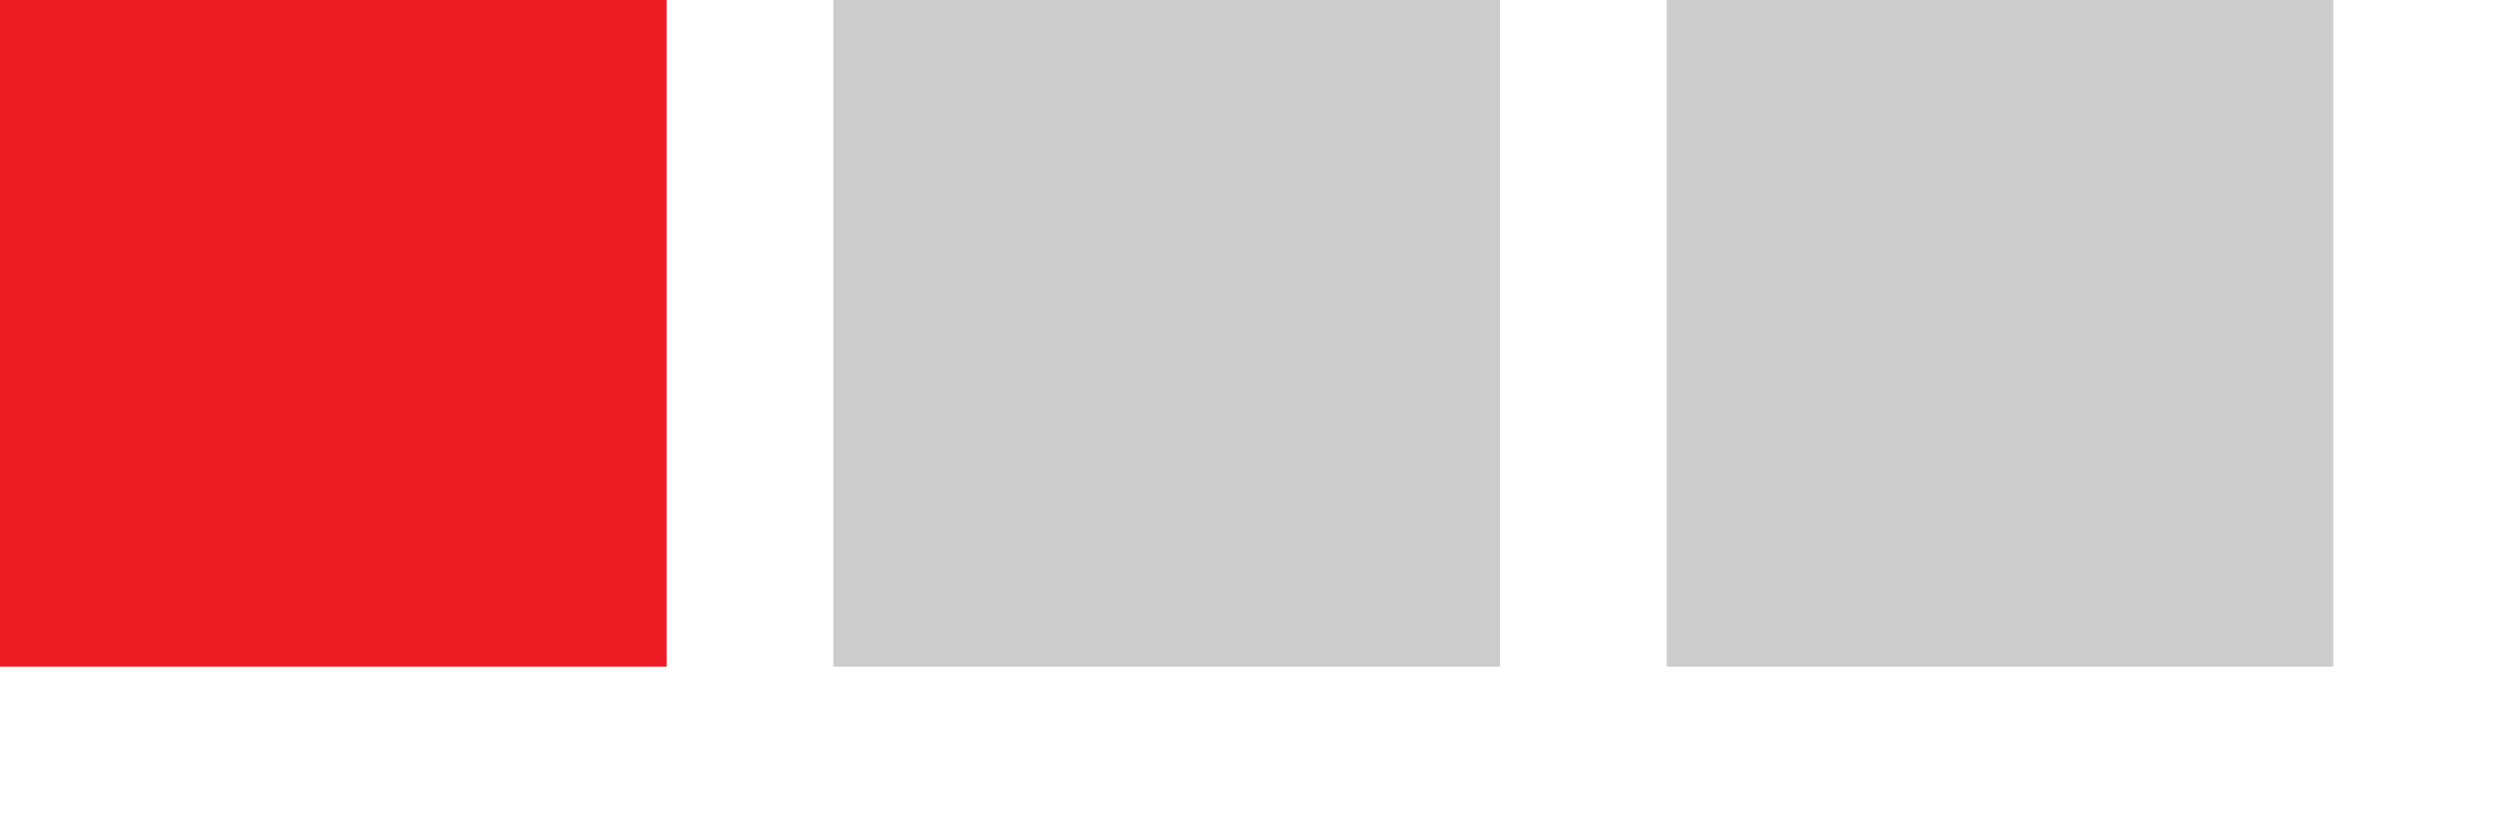
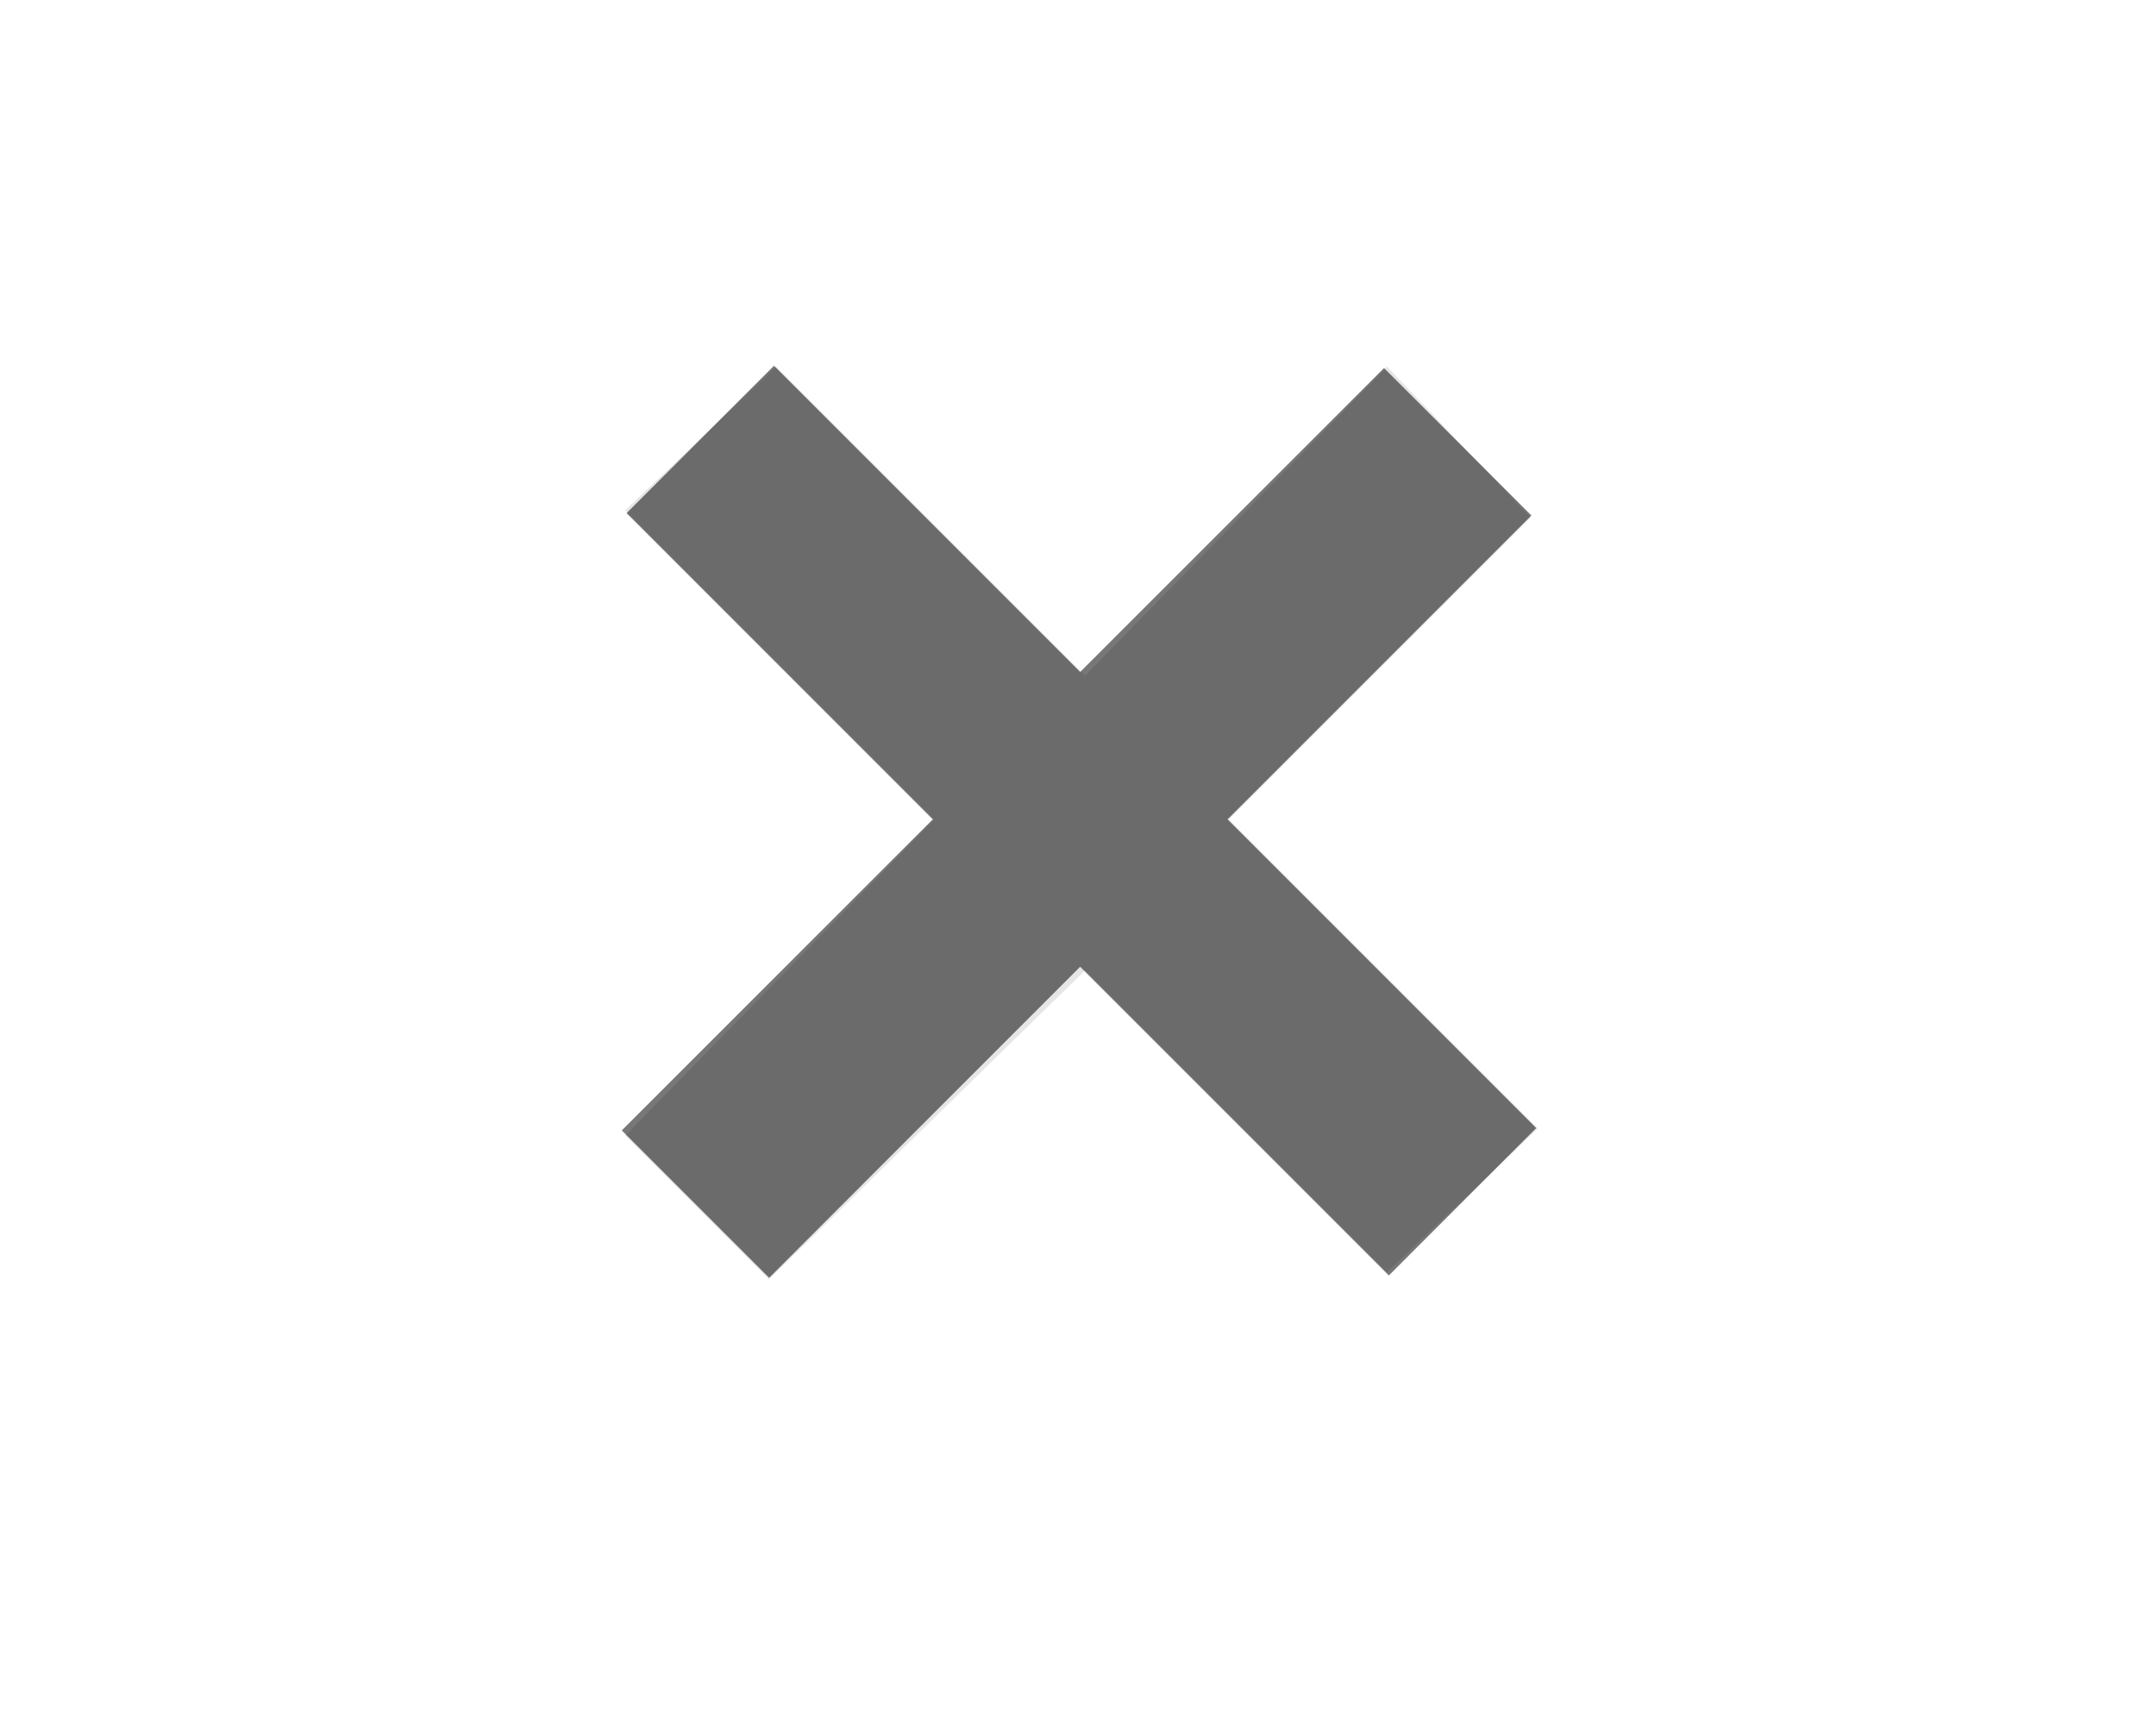
- <svg xmlns="http://www.w3.org/2000/svg" version="1.1" id="Ebene_1" x="0px" y="0px" width="30px" height="10px" viewBox="0 0 30 10" style="enable-background:new 0 0 30 10;" xml:space="preserve">
+ <svg xmlns="http://www.w3.org/2000/svg" version="1.1" x="0px" y="0px" width="30px" height="24px" viewBox="0 0 30 24" style="enable-background:new 0 0 30 24;" xml:space="preserve">
  <style type="text/css">
- 	.st0{fill:#CCCCCC;}
- 	.st1{fill:#EC6608;}
- 	.st2{fill:#006633;}
- 	.st3{fill:#ED1C24;}
+ 	.st0{fill:#777777;}
+ 	.st1{opacity:0.1;}
</style>
-   <rect x="0" y="0" class="st3" width="8" height="8" />
-   <rect x="10" y="0" class="st0" width="8" height="8" />
-   <rect x="20" y="0" class="st0" width="8" height="8" />
+   <g id="Ebene_1">
+     <rect x="7.5" y="10" transform="matrix(0.7071 -0.7071 0.7071 0.7071 -3.7224 13.96)" class="st0" width="15" height="2.9" />
+     <rect x="13.6" y="3.9" transform="matrix(0.7071 -0.7071 0.7071 0.7071 -3.6554 13.9981)" class="st0" width="2.9" height="15" />
+   </g>
+   <g id="Kundenfarbe_anpassen">
+     <polygon class="st1" points="21.4,15.7 17.1,11.4 21.3,7.2 19.3,5.1 15.1,9.4 10.8,5.1 8.7,7.1 13,11.4 8.7,15.8 10.7,17.8    15.1,13.5 19.3,17.7  " />
+   </g>
</svg>
